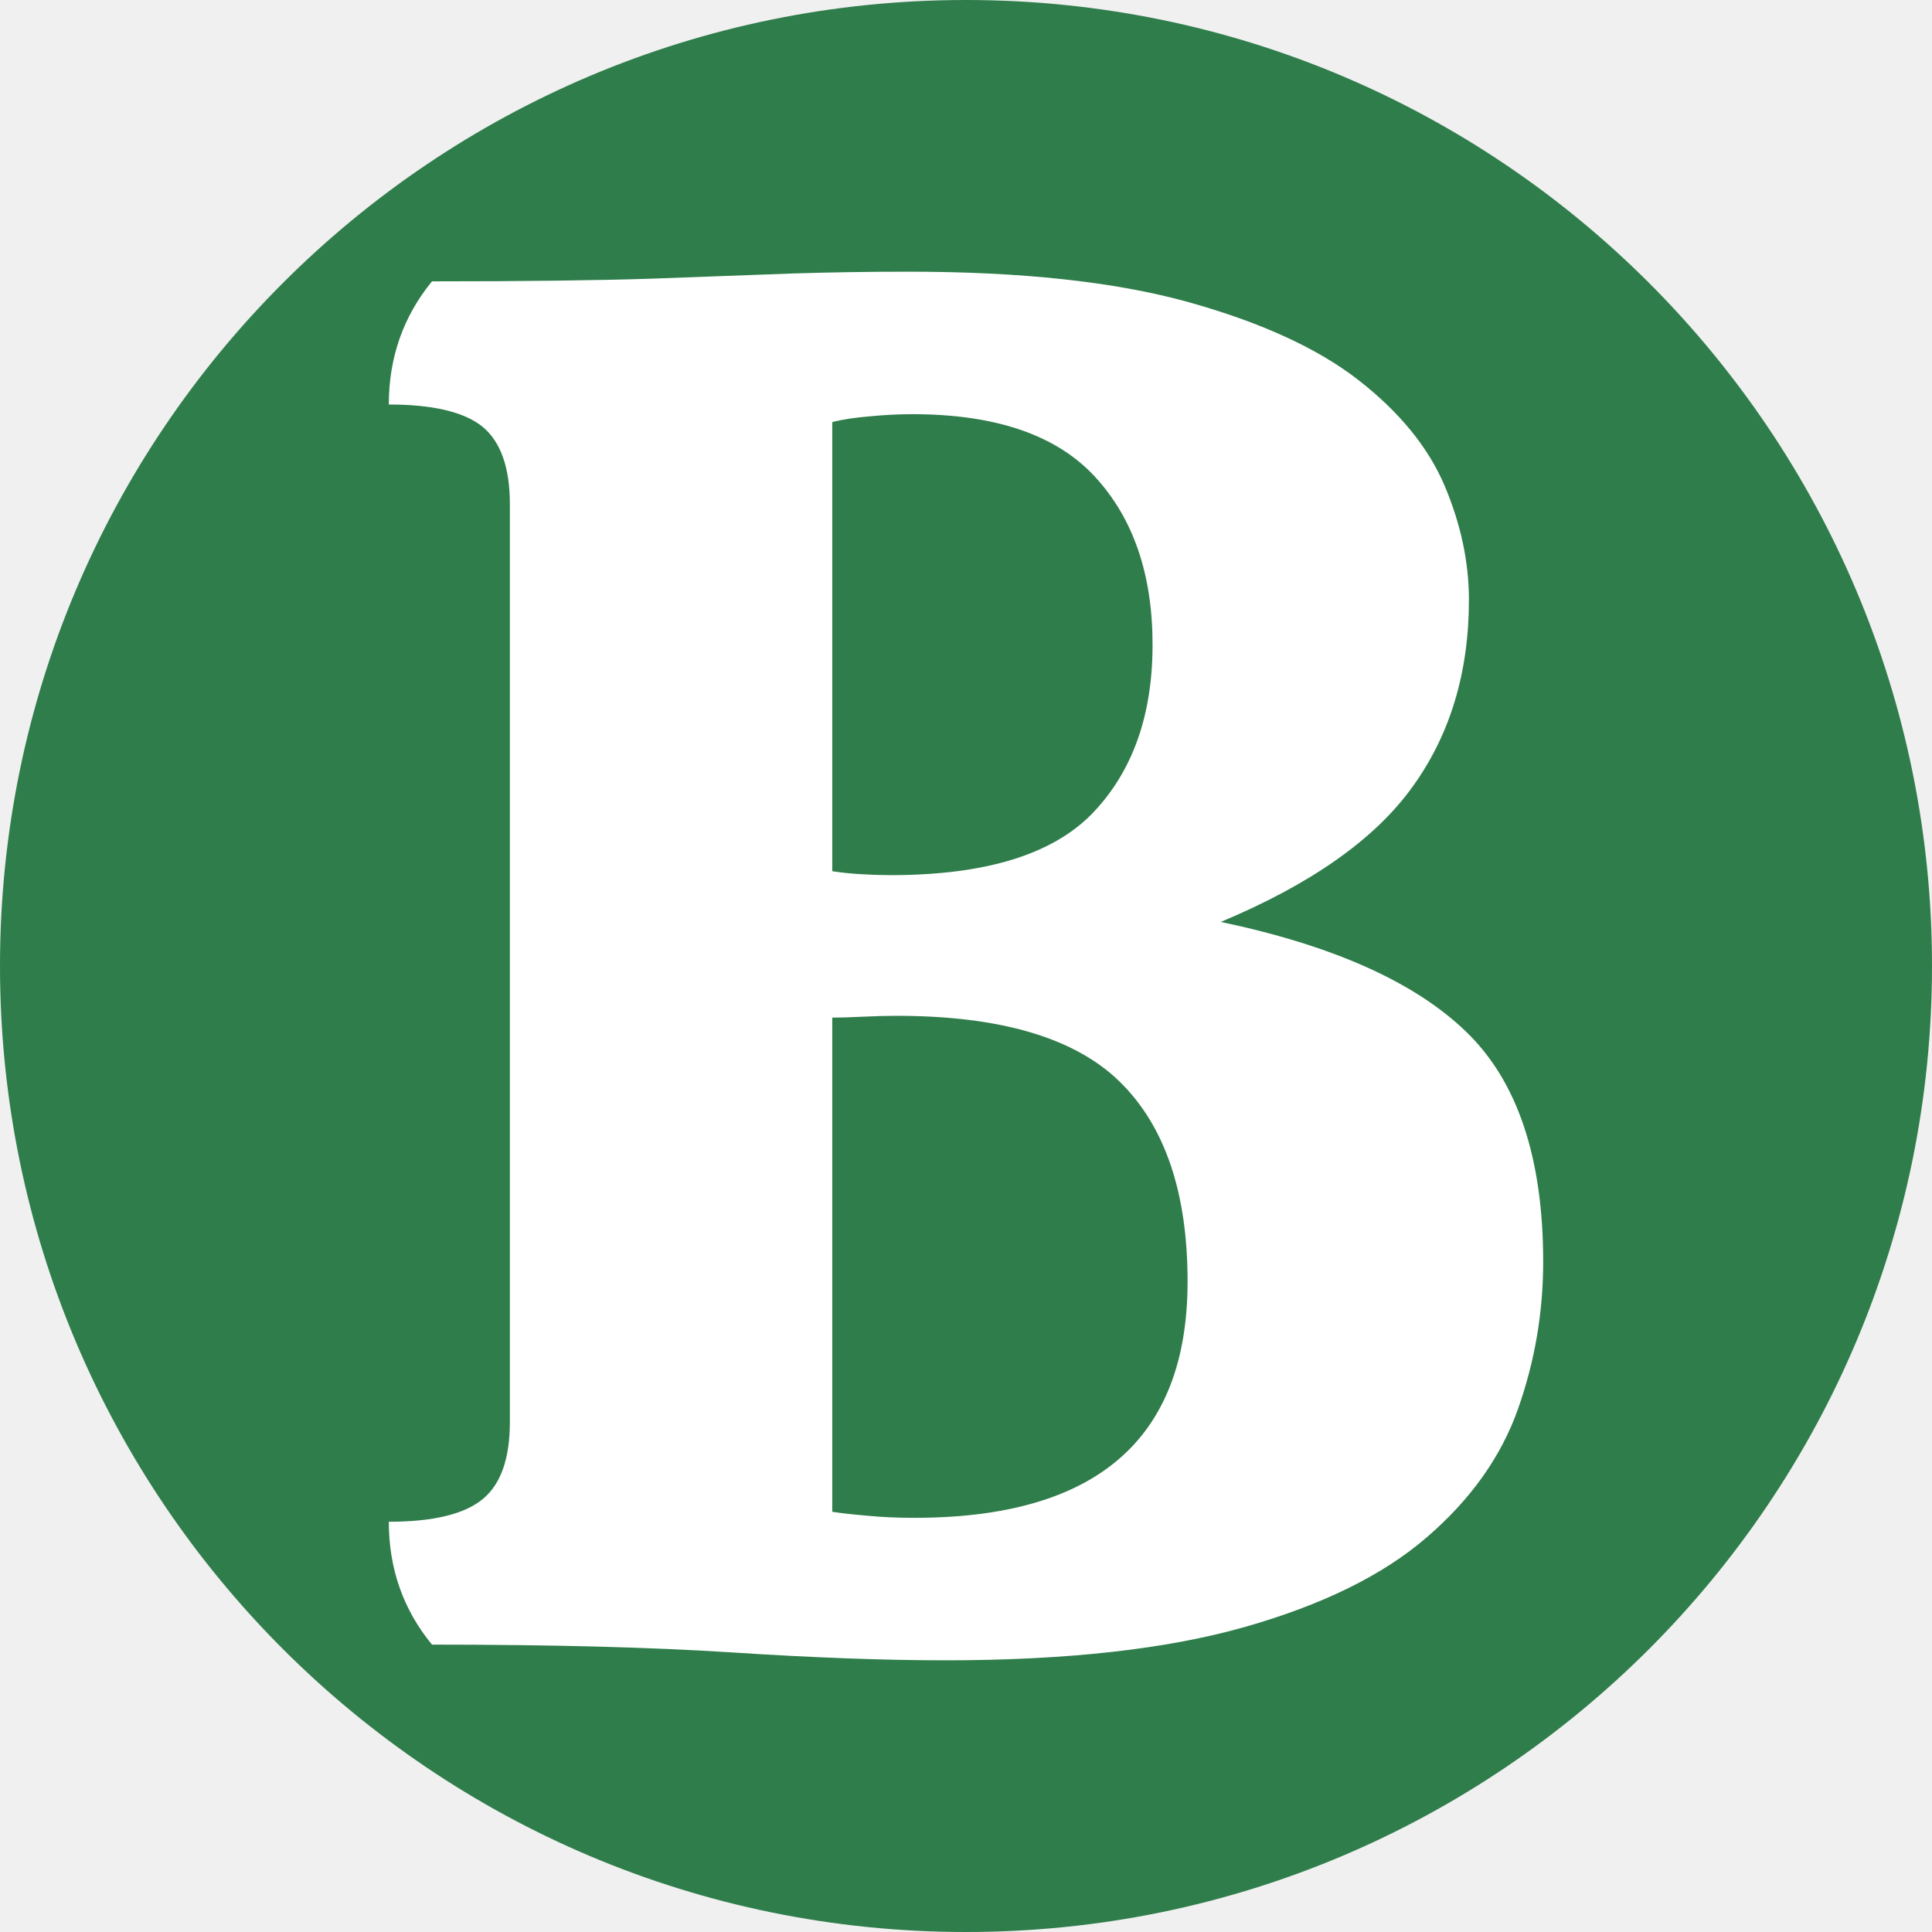
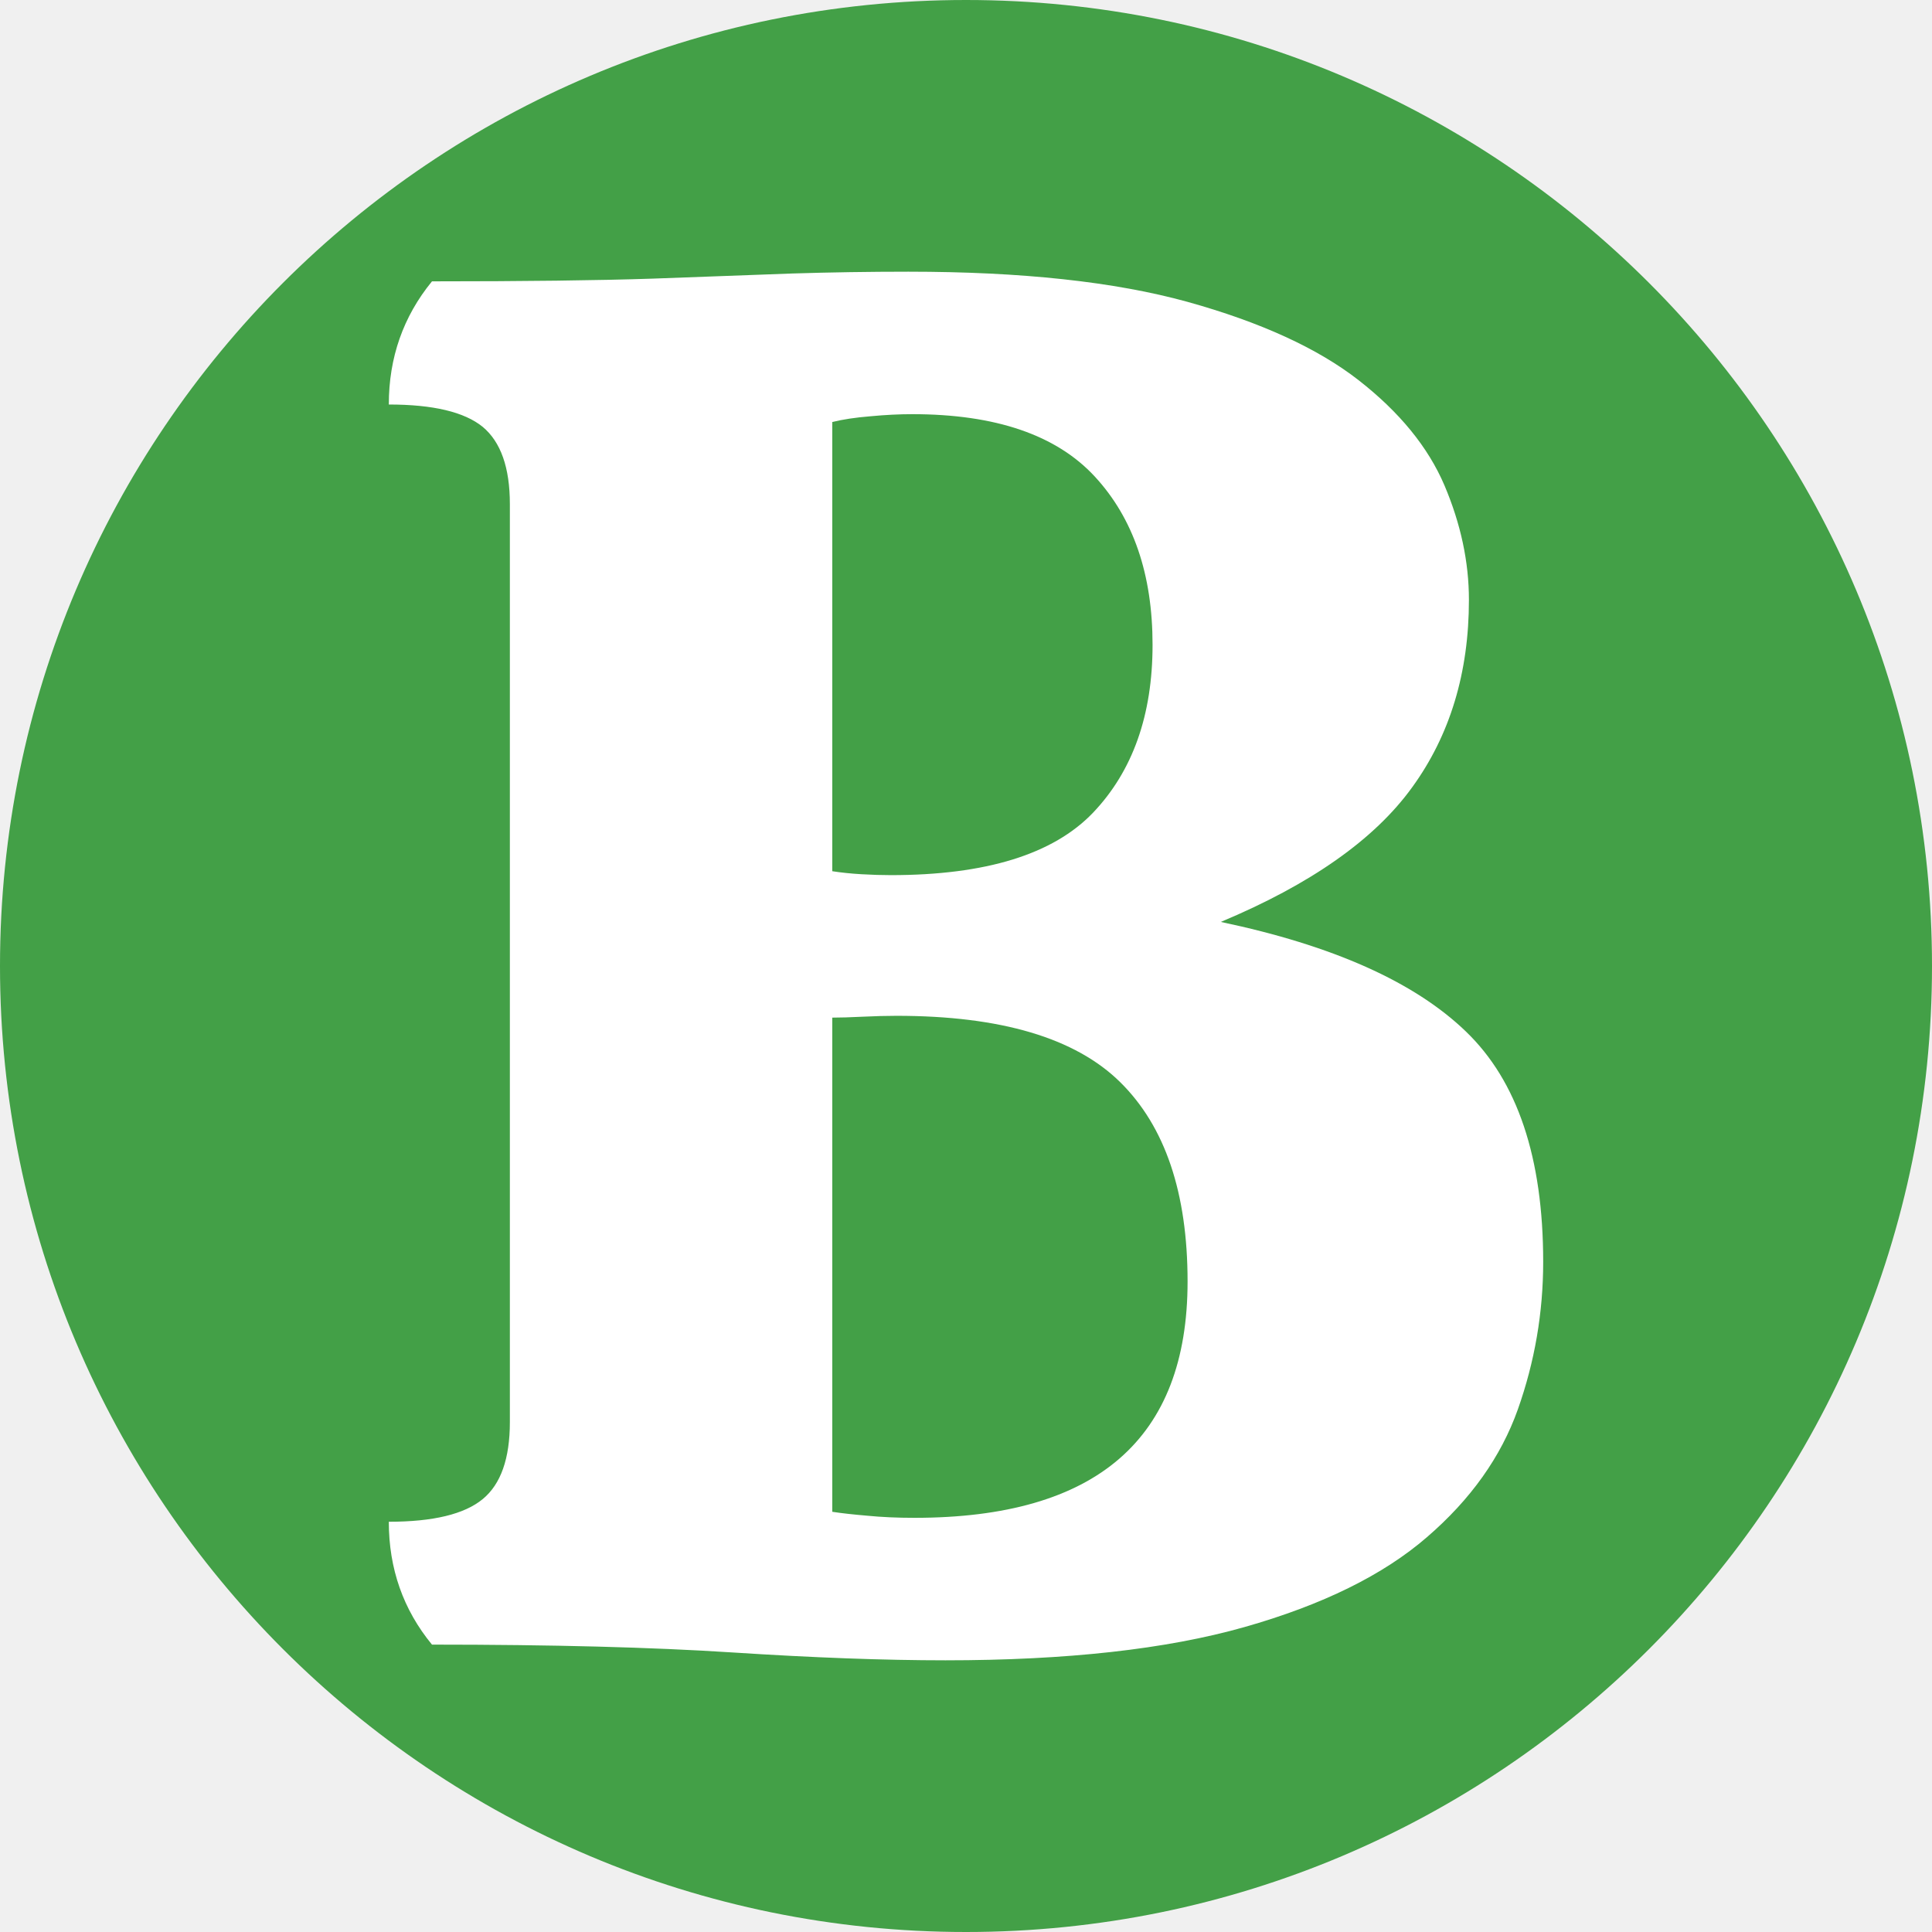
<svg xmlns="http://www.w3.org/2000/svg" viewBox="0 0 64 64" width="400" height="400">
-   <rect width="64" height="64" rx="88" fill="#2F7D4B" />
+   <rect width="64" height="64" rx="88" fill="#43A047" />
  <path d="M31.32 55.00Q28.28 55.00 24.27 54.74Q20.26 54.48 14.31 54.48Q12.88 52.74 12.88 50.41Q15.08 50.41 15.99 49.66Q16.89 48.92 16.89 47.11V16.70Q16.89 14.89 15.99 14.14Q15.08 13.40 12.88 13.40Q12.88 11.07 14.31 9.32Q18.90 9.32 21.62 9.23Q24.33 9.13 26.24 9.06Q28.15 9.00 30.09 9.00Q35.72 9.00 39.34 10.00Q42.97 11.01 45.00 12.59Q47.04 14.18 47.85 16.08Q48.66 17.99 48.66 19.87Q48.66 23.49 46.78 26.08Q44.91 28.67 40.44 30.54Q46.01 31.71 48.56 34.17Q51.12 36.63 51.12 41.80Q51.12 44.32 50.28 46.69Q49.44 49.05 47.27 50.92Q45.10 52.80 41.22 53.90Q37.34 55.00 31.32 55.00ZM29.51 28.99Q34.23 28.99 36.21 26.92Q38.18 24.85 38.18 21.36Q38.18 17.86 36.27 15.79Q34.36 13.72 30.22 13.72Q29.57 13.72 28.83 13.79Q28.09 13.85 27.57 13.98V28.86Q28.02 28.93 28.54 28.96Q29.06 28.99 29.51 28.99ZM30.29 50.28Q39.34 50.28 39.34 42.45Q39.34 38.05 37.11 35.85Q34.88 33.65 29.70 33.65Q29.19 33.65 28.57 33.68Q27.96 33.71 27.57 33.71V50.08Q28.02 50.15 28.73 50.21Q29.44 50.28 30.29 50.28Z" fill="#FFFFFF" />
</svg>
